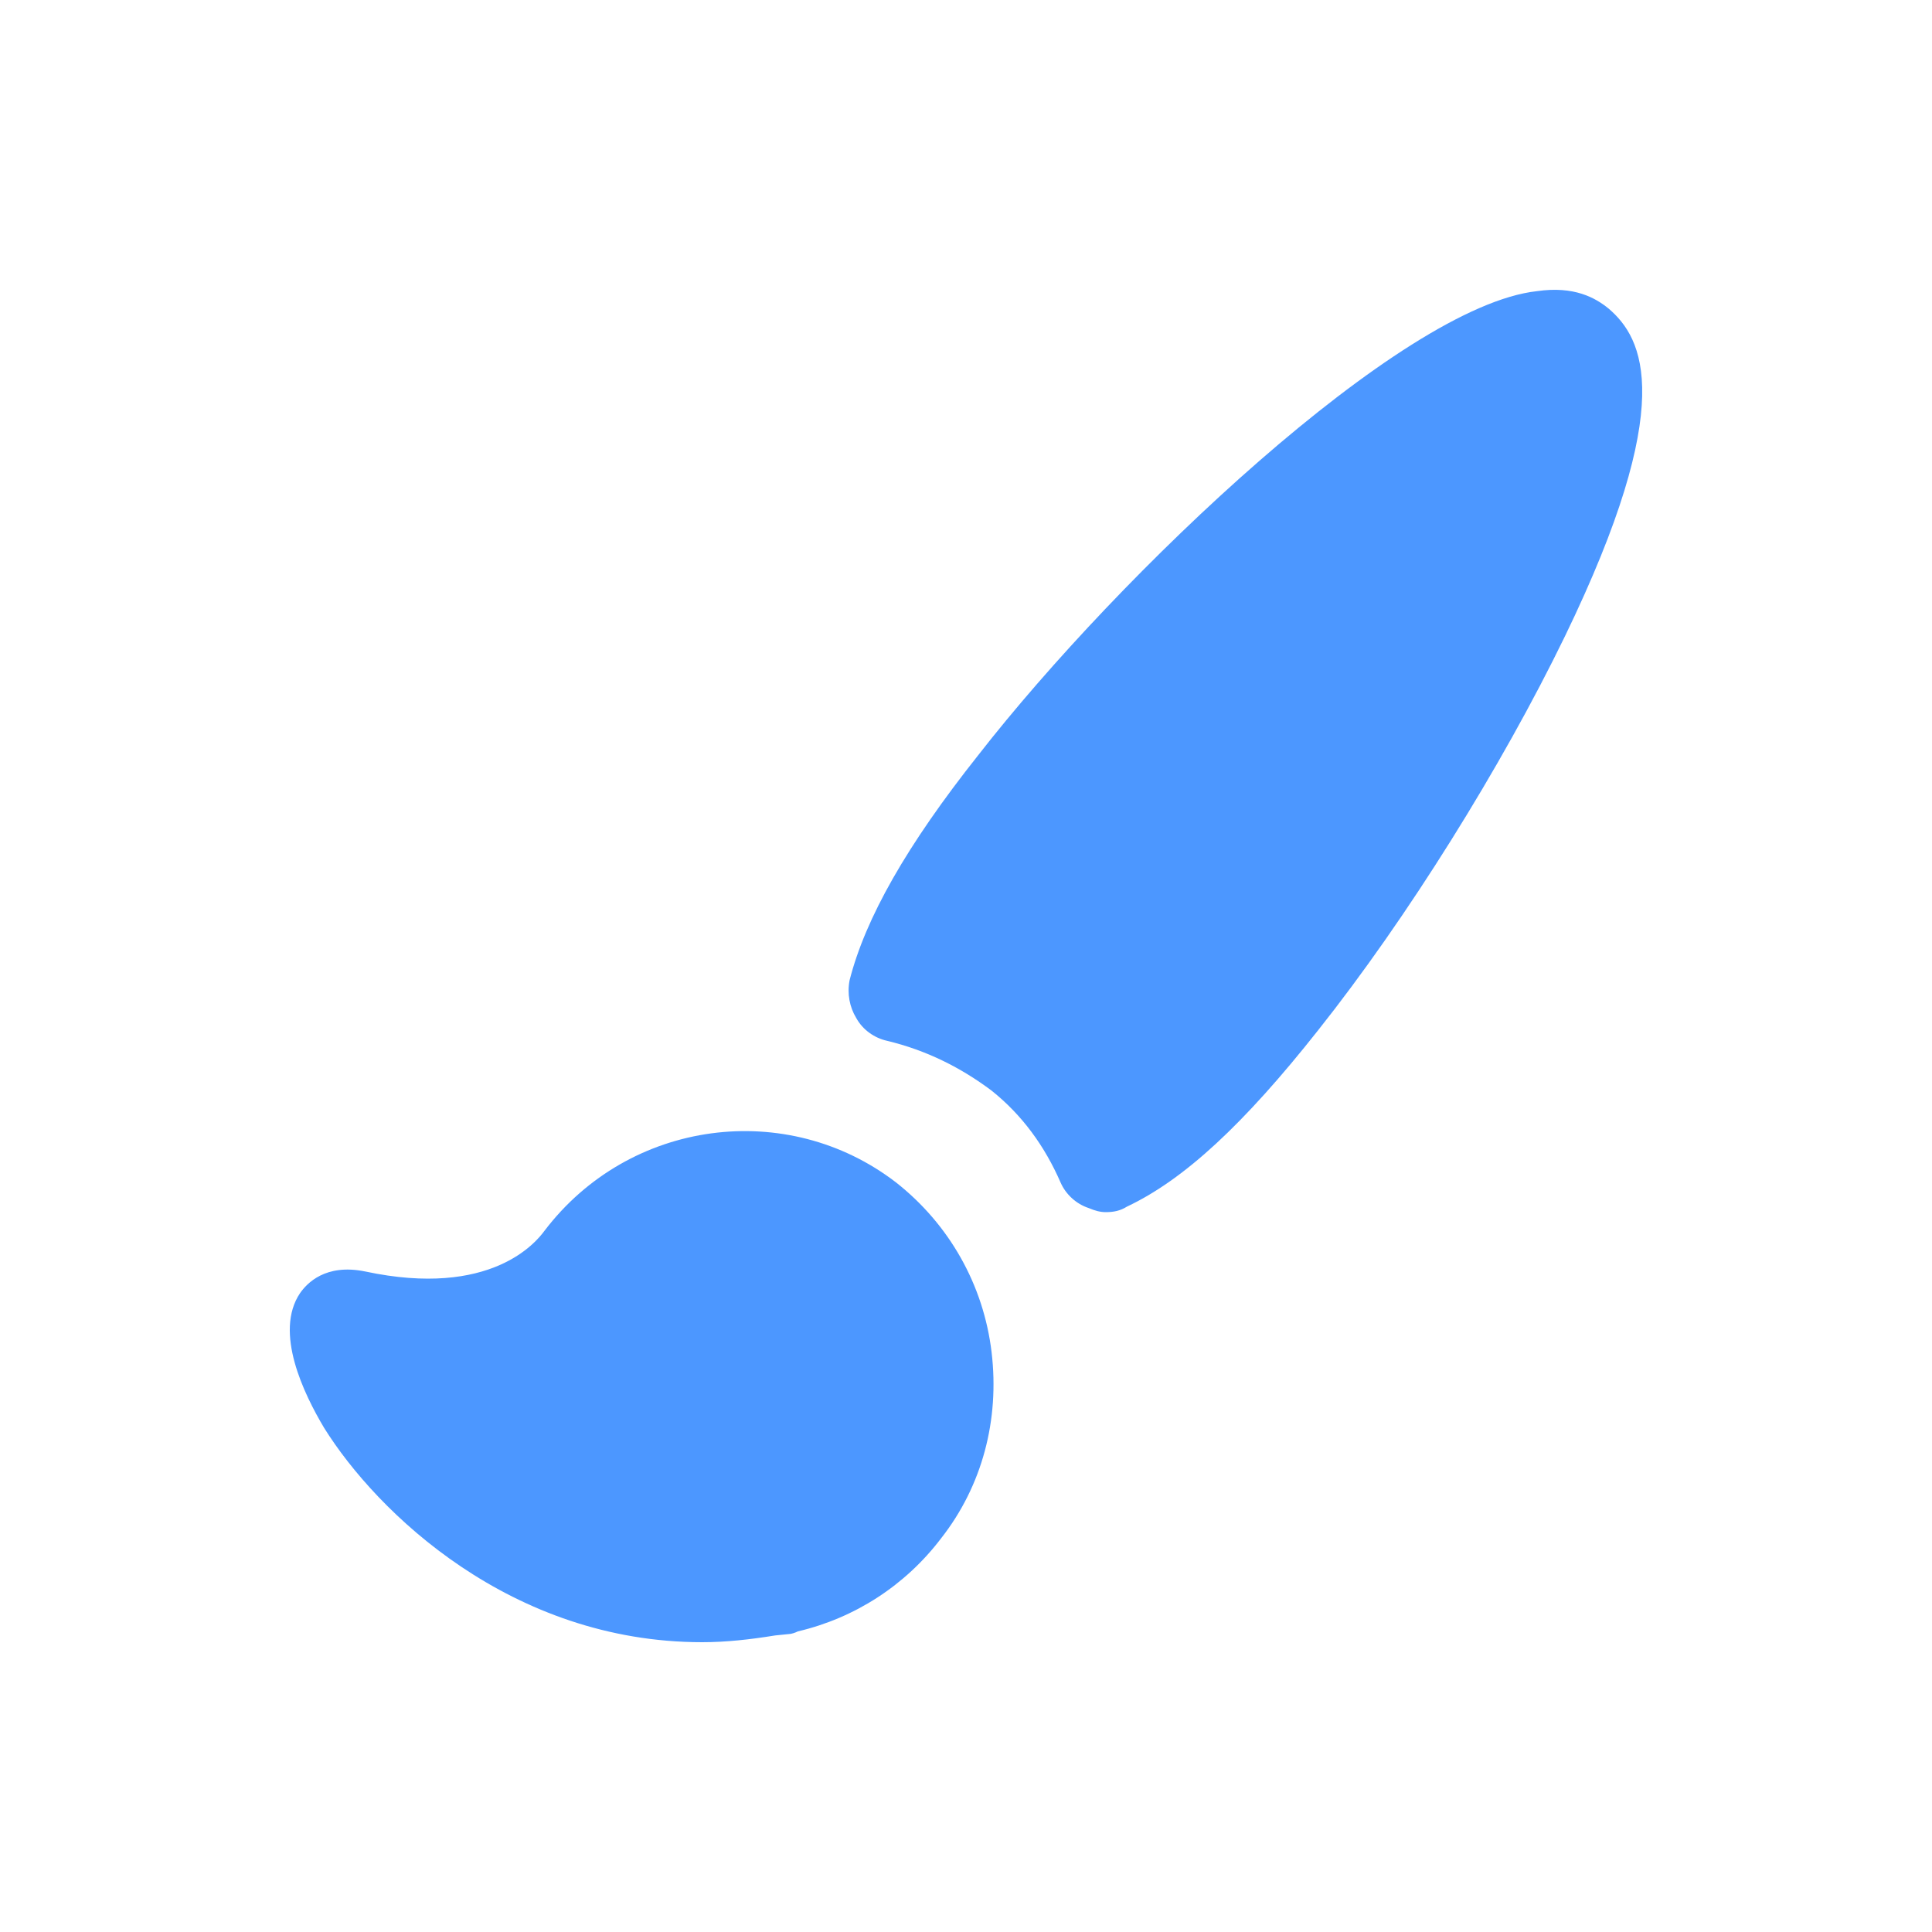
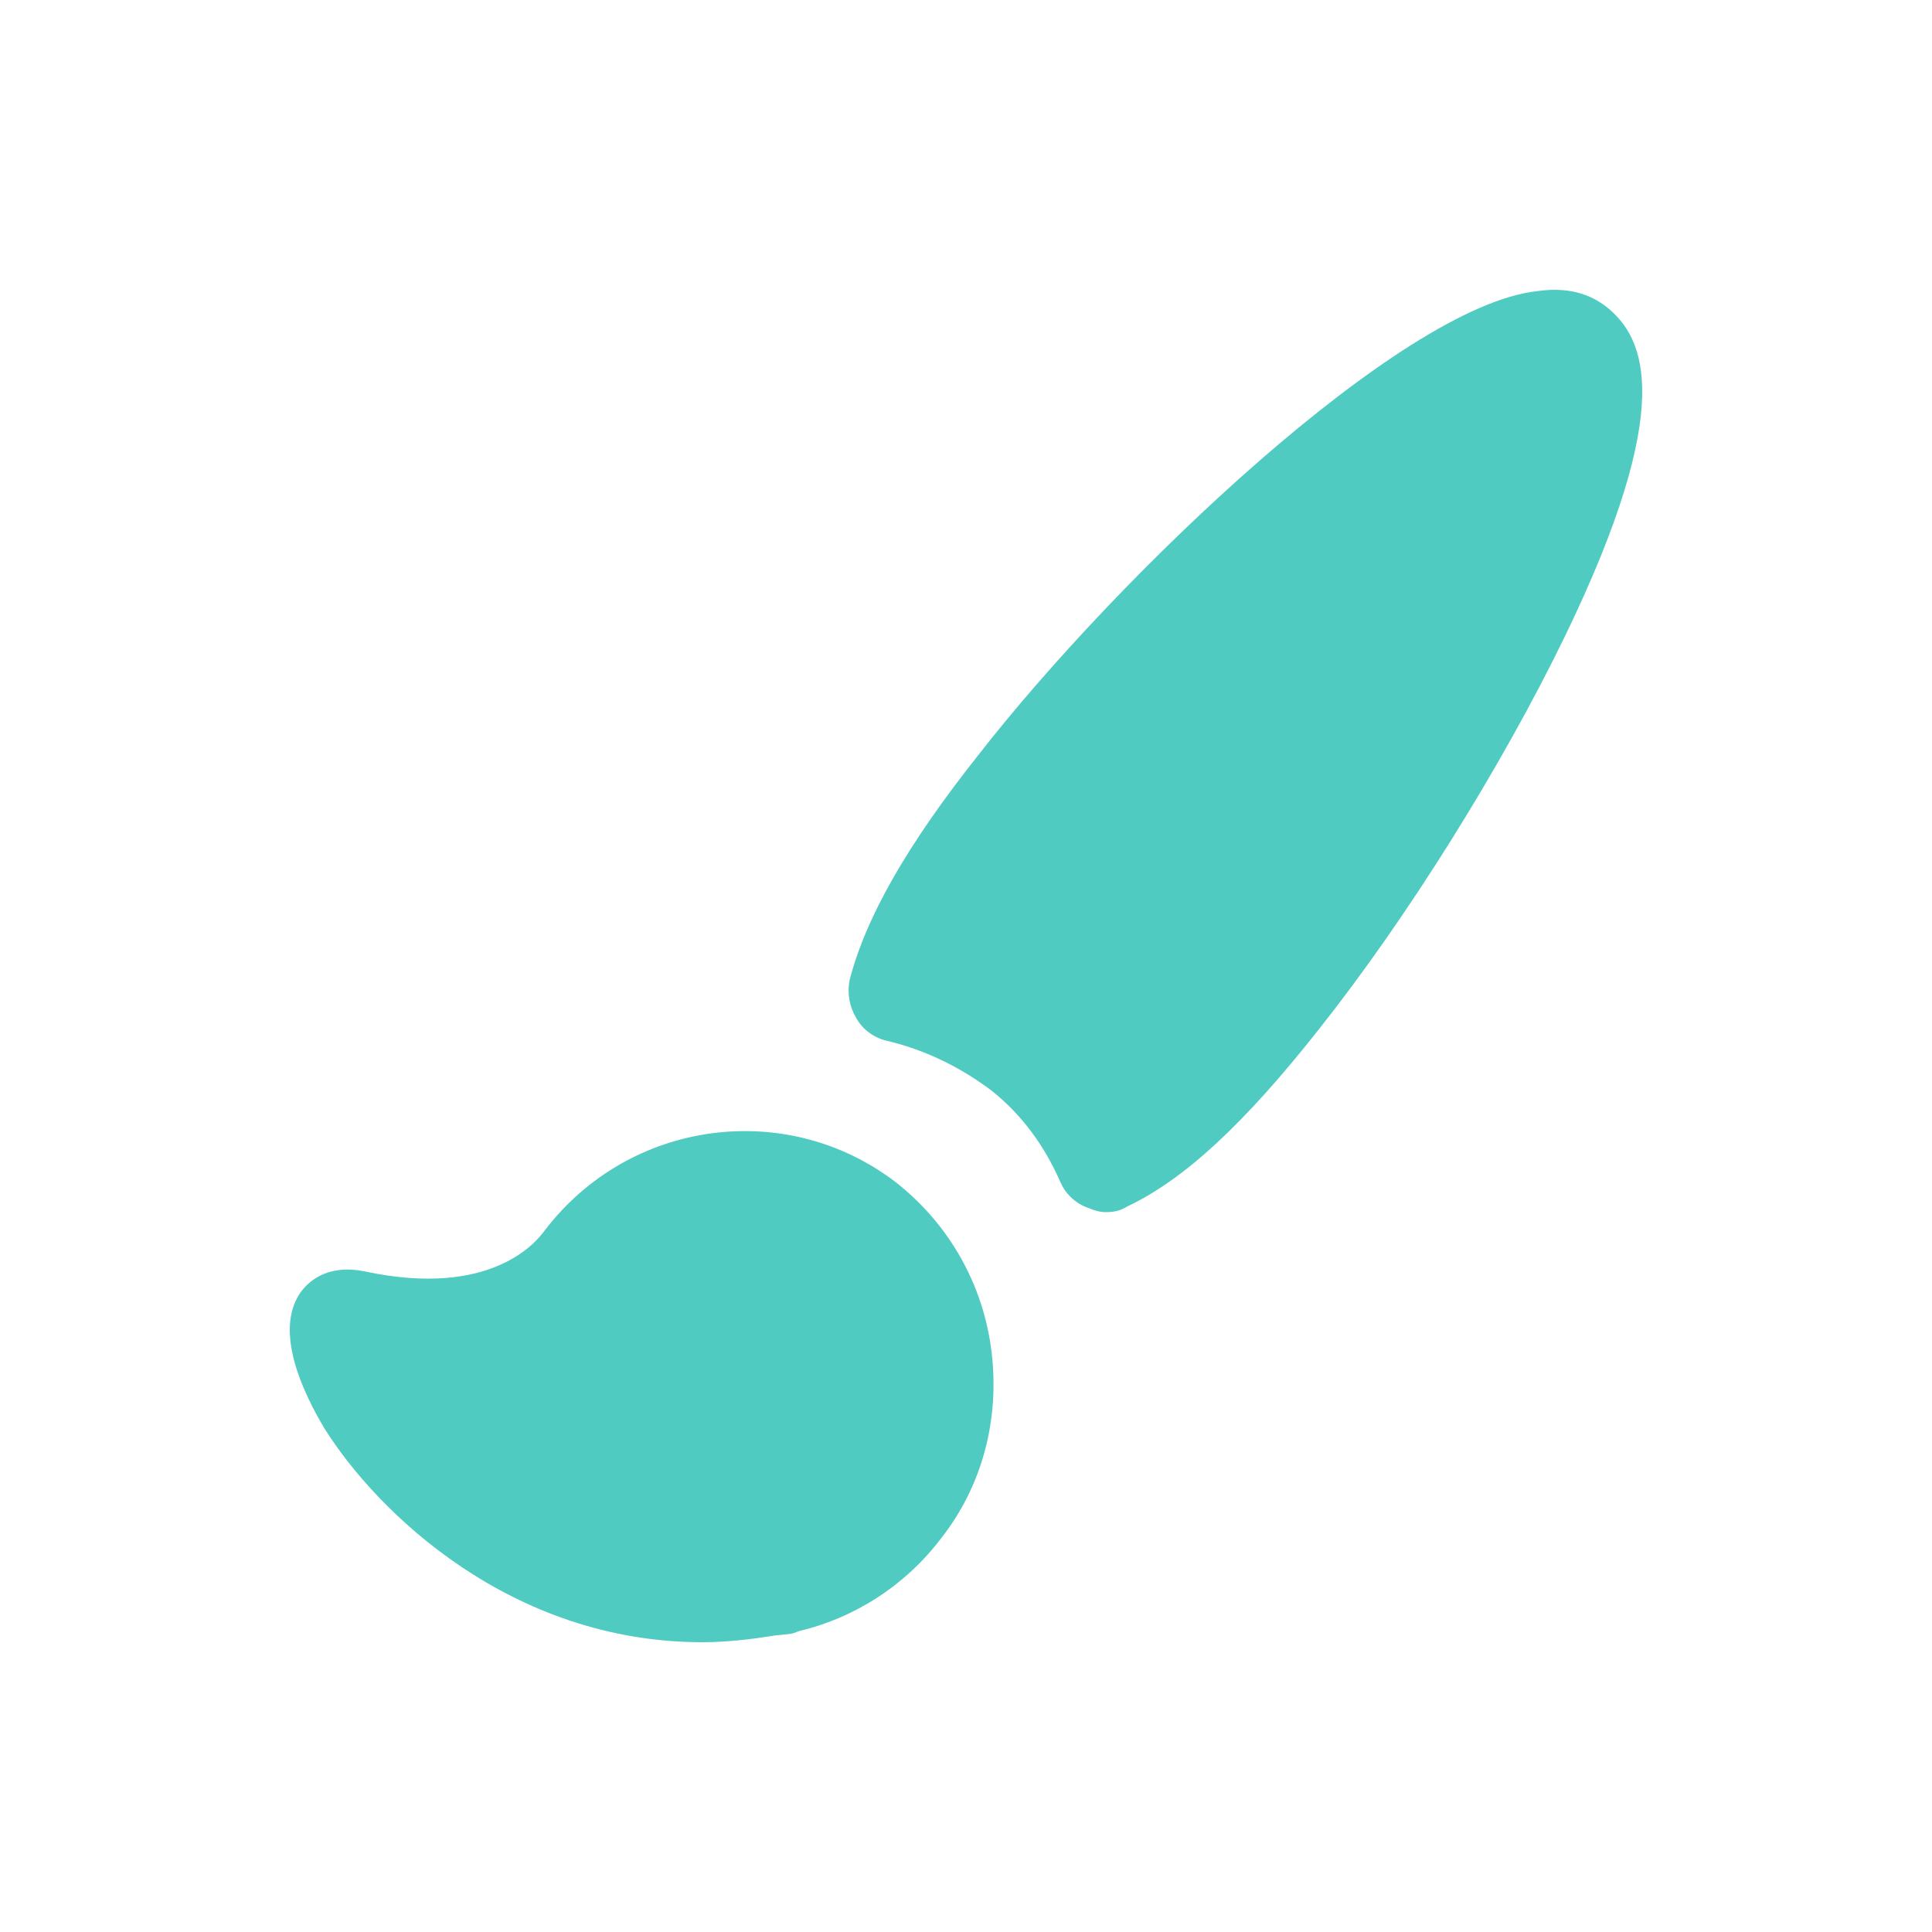
<svg xmlns="http://www.w3.org/2000/svg" width="20px" height="20px" viewBox="0 0 20 20" version="1.1">
  <defs />
  <g id="Paint-Editor-V1" stroke="none" stroke-width="1" fill="none" fill-rule="evenodd">
-     <path d="M16.2,6.587 C15.542,7.942 14.566,9.505 13.646,10.664 C12.875,11.64 12.257,12.212 11.666,12.491 C11.597,12.534 11.53,12.548 11.446,12.548 C11.391,12.548 11.336,12.534 11.268,12.505 C11.144,12.464 11.034,12.367 10.979,12.241 C10.814,11.863 10.581,11.543 10.266,11.291 C9.949,11.053 9.591,10.872 9.181,10.774 C9.056,10.746 8.932,10.664 8.863,10.537 C8.795,10.425 8.768,10.286 8.795,10.147 C8.959,9.505 9.385,8.752 10.127,7.817 C11.585,5.945 14.498,3.169 15.911,3.014 C16.296,2.958 16.516,3.083 16.653,3.195 C17.012,3.502 17.369,4.174 16.2,6.587 Z M10.265,13.999 C10.348,14.697 10.169,15.381 9.742,15.925 C9.372,16.412 8.85,16.749 8.26,16.888 C8.232,16.902 8.191,16.916 8.163,16.916 L8.025,16.93 C7.765,16.972 7.518,17 7.269,17 C5.292,17 3.903,15.659 3.355,14.781 C3.147,14.432 2.833,13.79 3.107,13.385 C3.176,13.287 3.367,13.078 3.779,13.162 C5.085,13.441 5.552,12.855 5.635,12.743 C6.515,11.584 8.15,11.375 9.275,12.24 C9.826,12.673 10.182,13.301 10.265,13.999 Z" id="Fill-4" fill="#4C97FF" />
+     <path d="M16.2,6.587 C15.542,7.942 14.566,9.505 13.646,10.664 C12.875,11.64 12.257,12.212 11.666,12.491 C11.597,12.534 11.53,12.548 11.446,12.548 C11.391,12.548 11.336,12.534 11.268,12.505 C11.144,12.464 11.034,12.367 10.979,12.241 C10.814,11.863 10.581,11.543 10.266,11.291 C9.949,11.053 9.591,10.872 9.181,10.774 C9.056,10.746 8.932,10.664 8.863,10.537 C8.795,10.425 8.768,10.286 8.795,10.147 C8.959,9.505 9.385,8.752 10.127,7.817 C11.585,5.945 14.498,3.169 15.911,3.014 C16.296,2.958 16.516,3.083 16.653,3.195 C17.012,3.502 17.369,4.174 16.2,6.587 Z M10.265,13.999 C10.348,14.697 10.169,15.381 9.742,15.925 C9.372,16.412 8.85,16.749 8.26,16.888 C8.232,16.902 8.191,16.916 8.163,16.916 L8.025,16.93 C7.765,16.972 7.518,17 7.269,17 C5.292,17 3.903,15.659 3.355,14.781 C3.147,14.432 2.833,13.79 3.107,13.385 C3.176,13.287 3.367,13.078 3.779,13.162 C5.085,13.441 5.552,12.855 5.635,12.743 C6.515,11.584 8.15,11.375 9.275,12.24 C9.826,12.673 10.182,13.301 10.265,13.999 Z" id="Fill-4" fill="#4fcbc1" />
  </g>
</svg>
